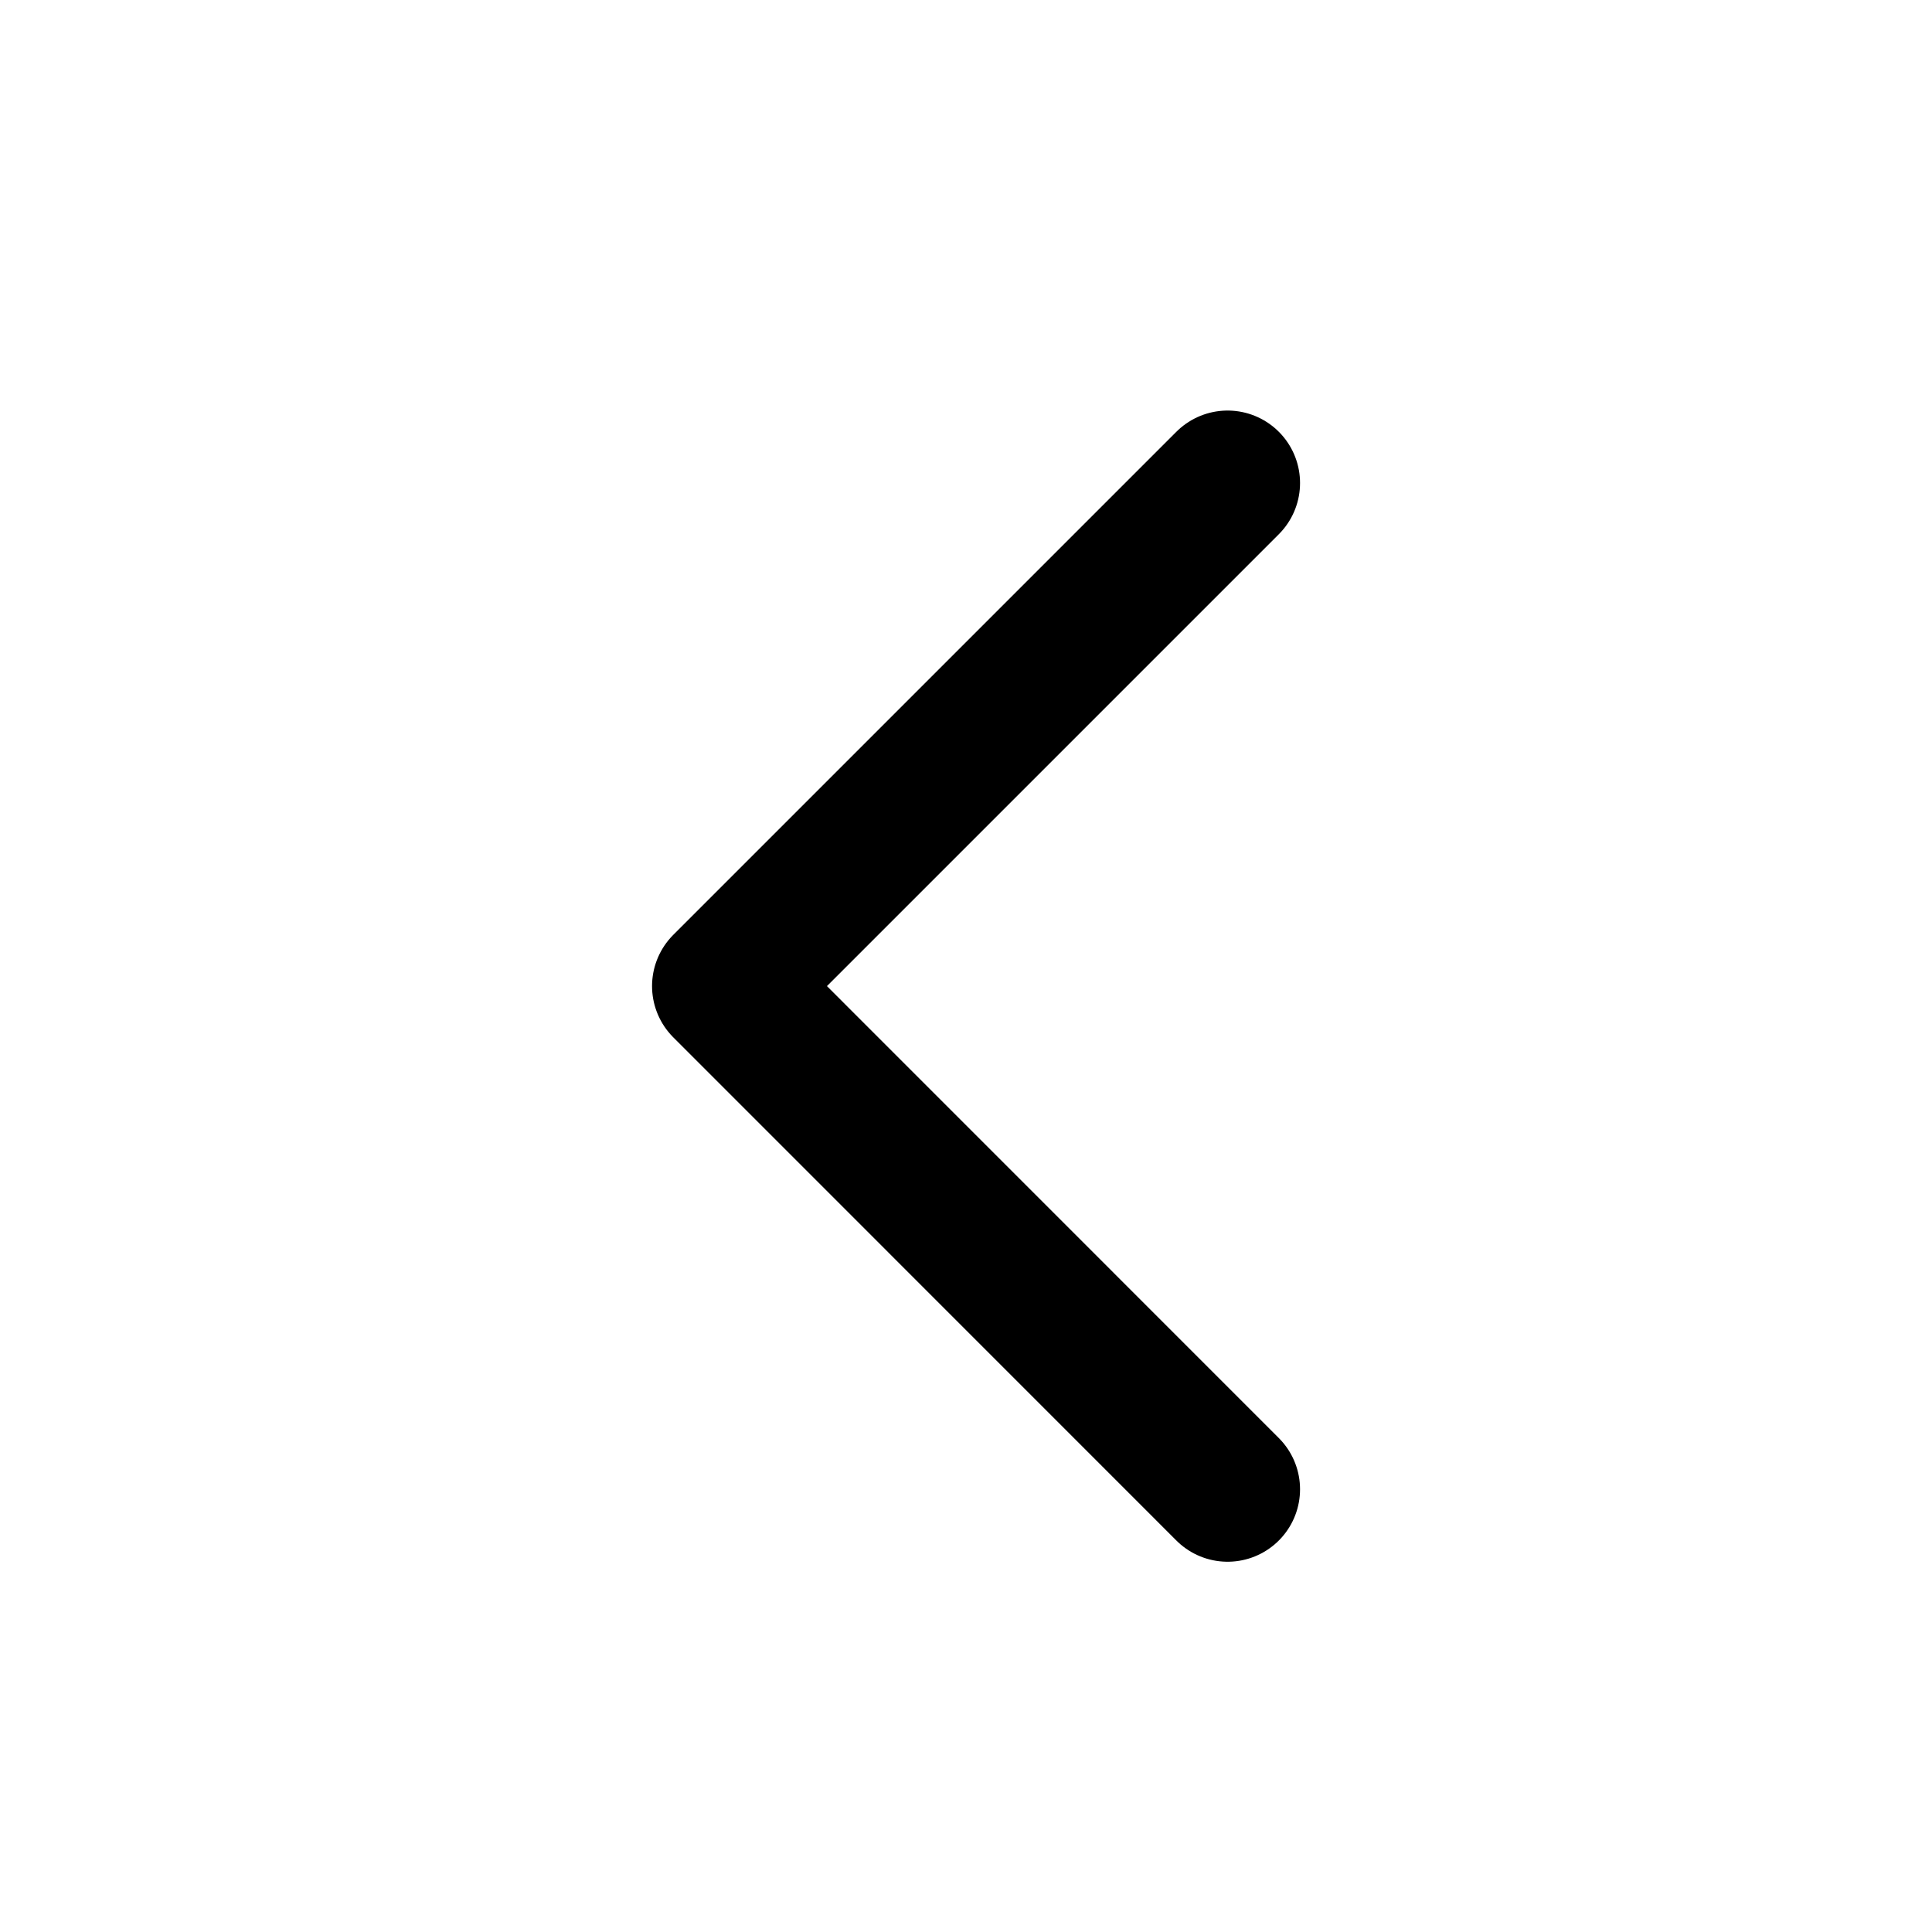
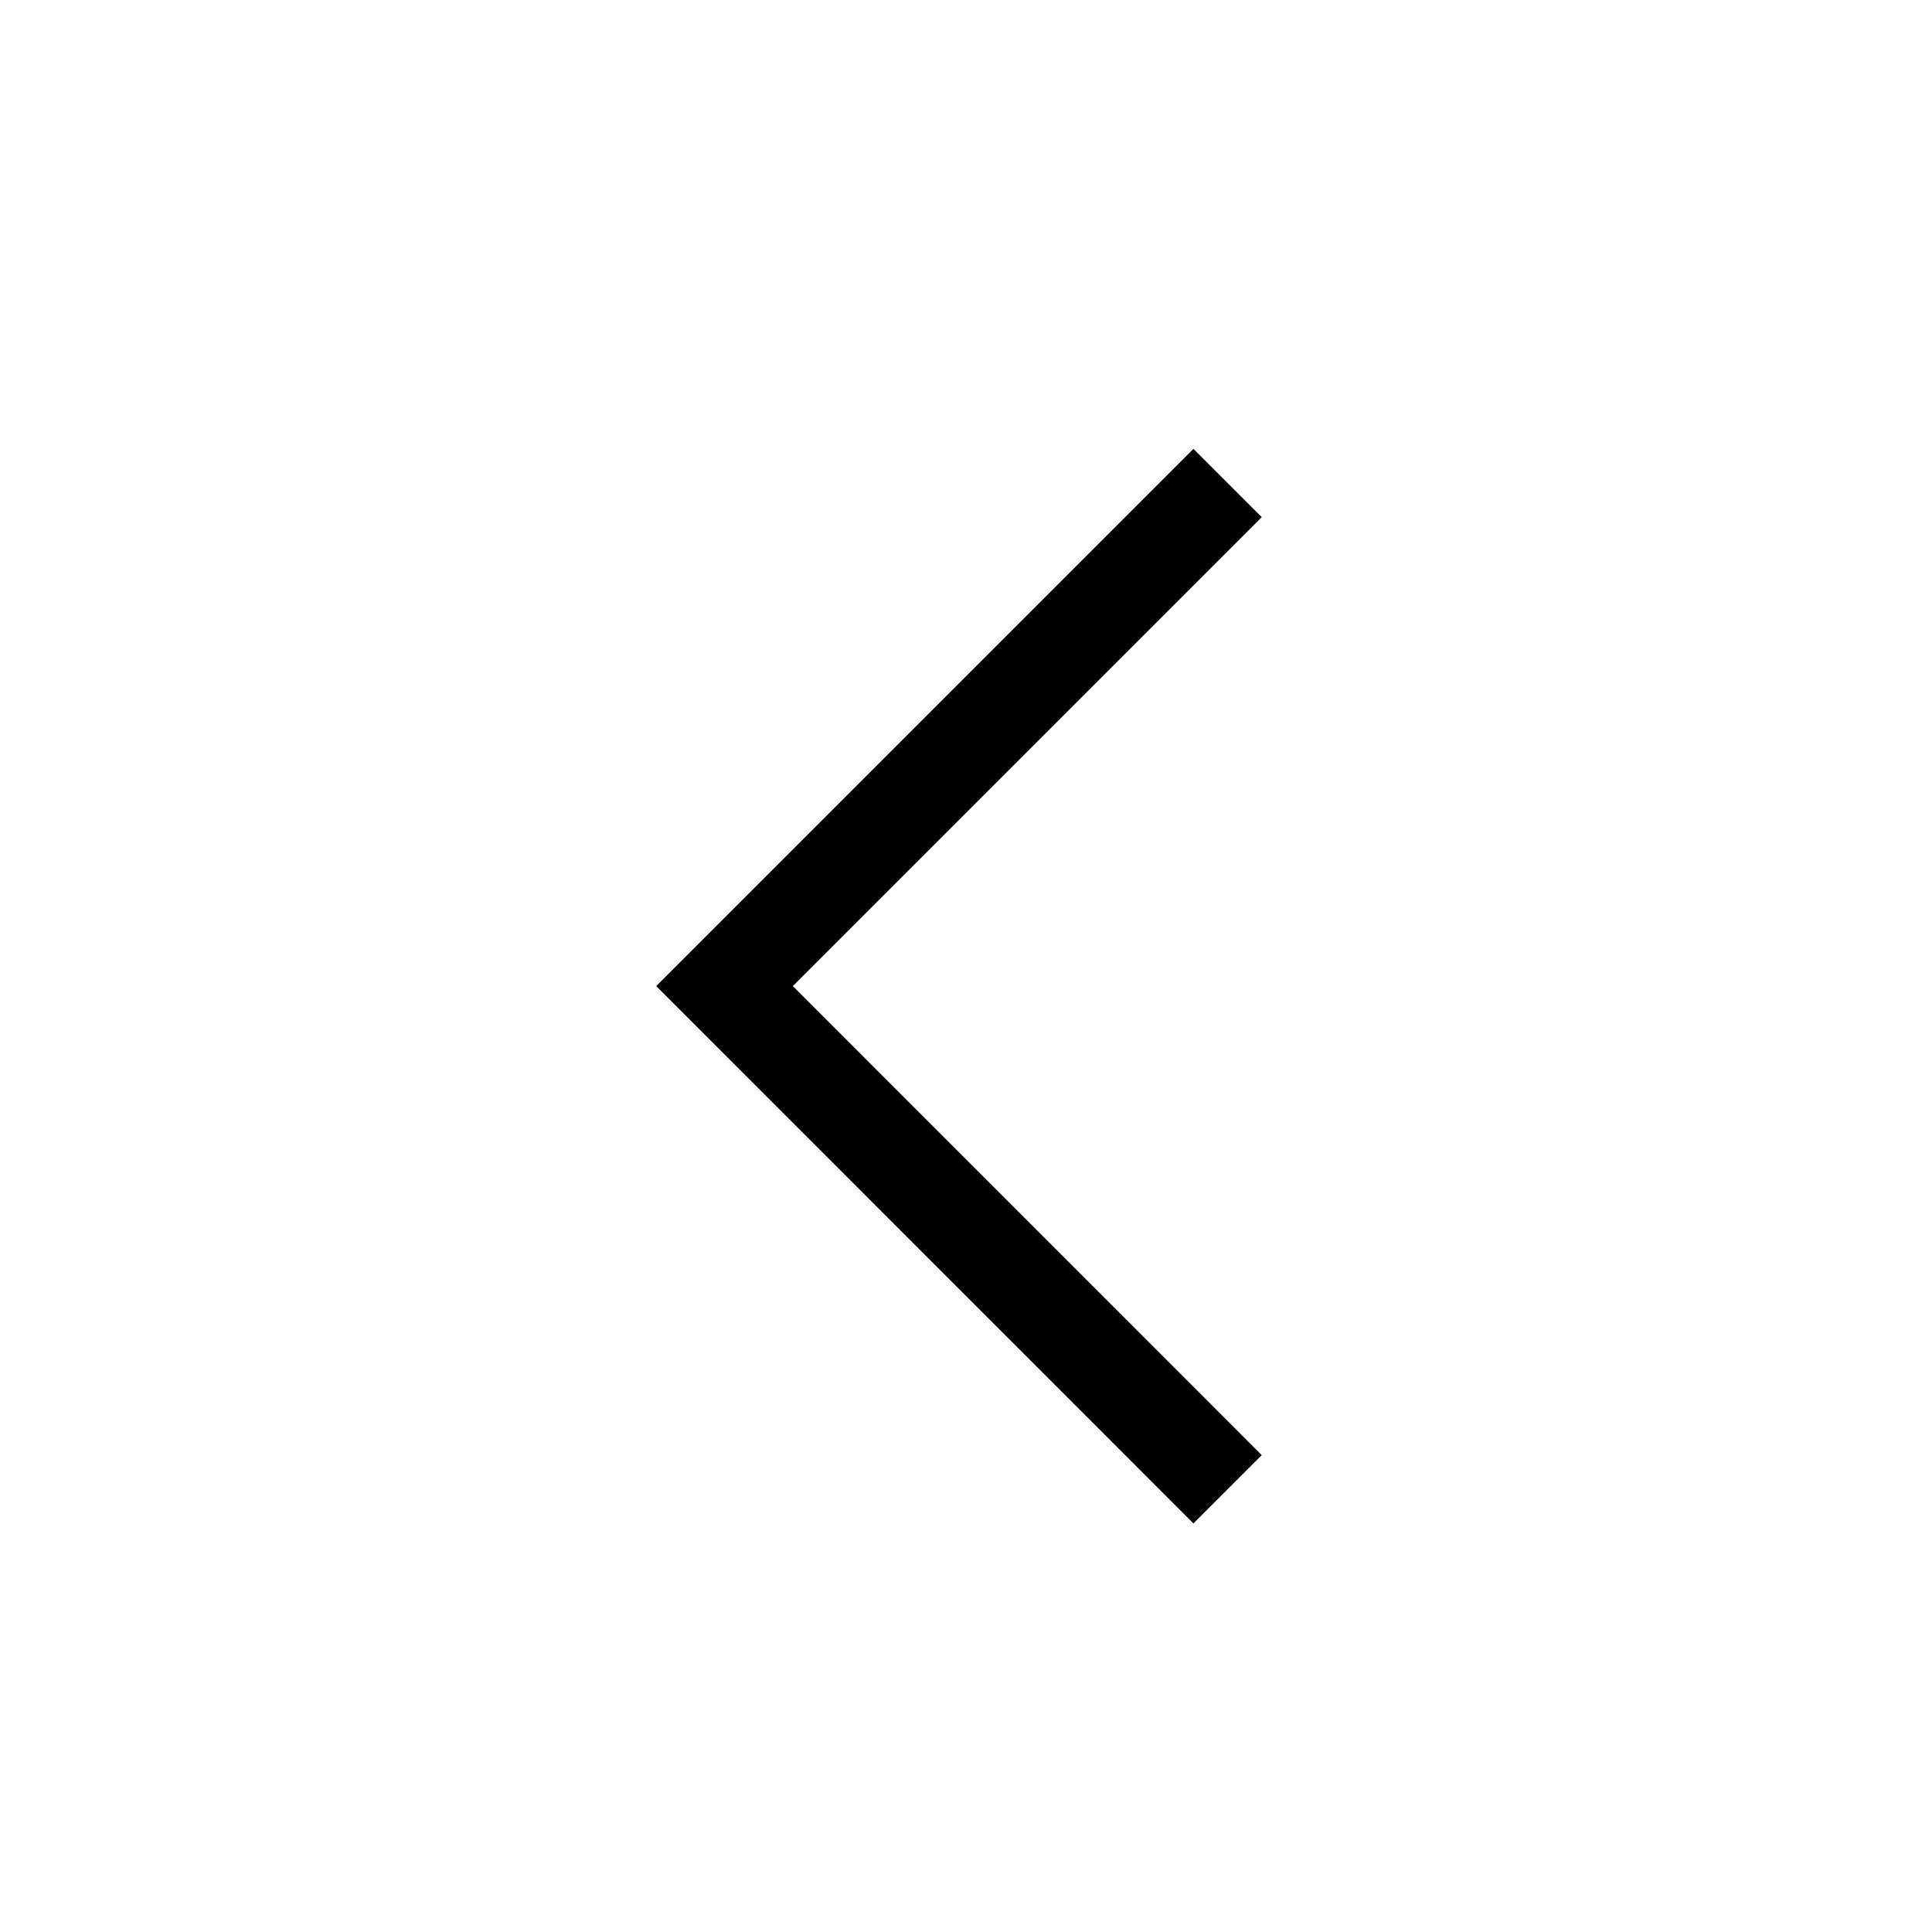
<svg xmlns="http://www.w3.org/2000/svg" width="20" height="20" viewBox="0 0 20 20" fill="none">
-   <path d="M12.708 5L7.5 10.208L12.708 15.417" stroke="currentColor" stroke-width="1.5" stroke-linecap="round" stroke-linejoin="round" />
+   <path d="M12.708 5L7.5 10.208L12.708 15.417" stroke="currentColor" strokeWidth="1.5" strokeLinecap="round" strokeLinejoin="round" />
</svg>
